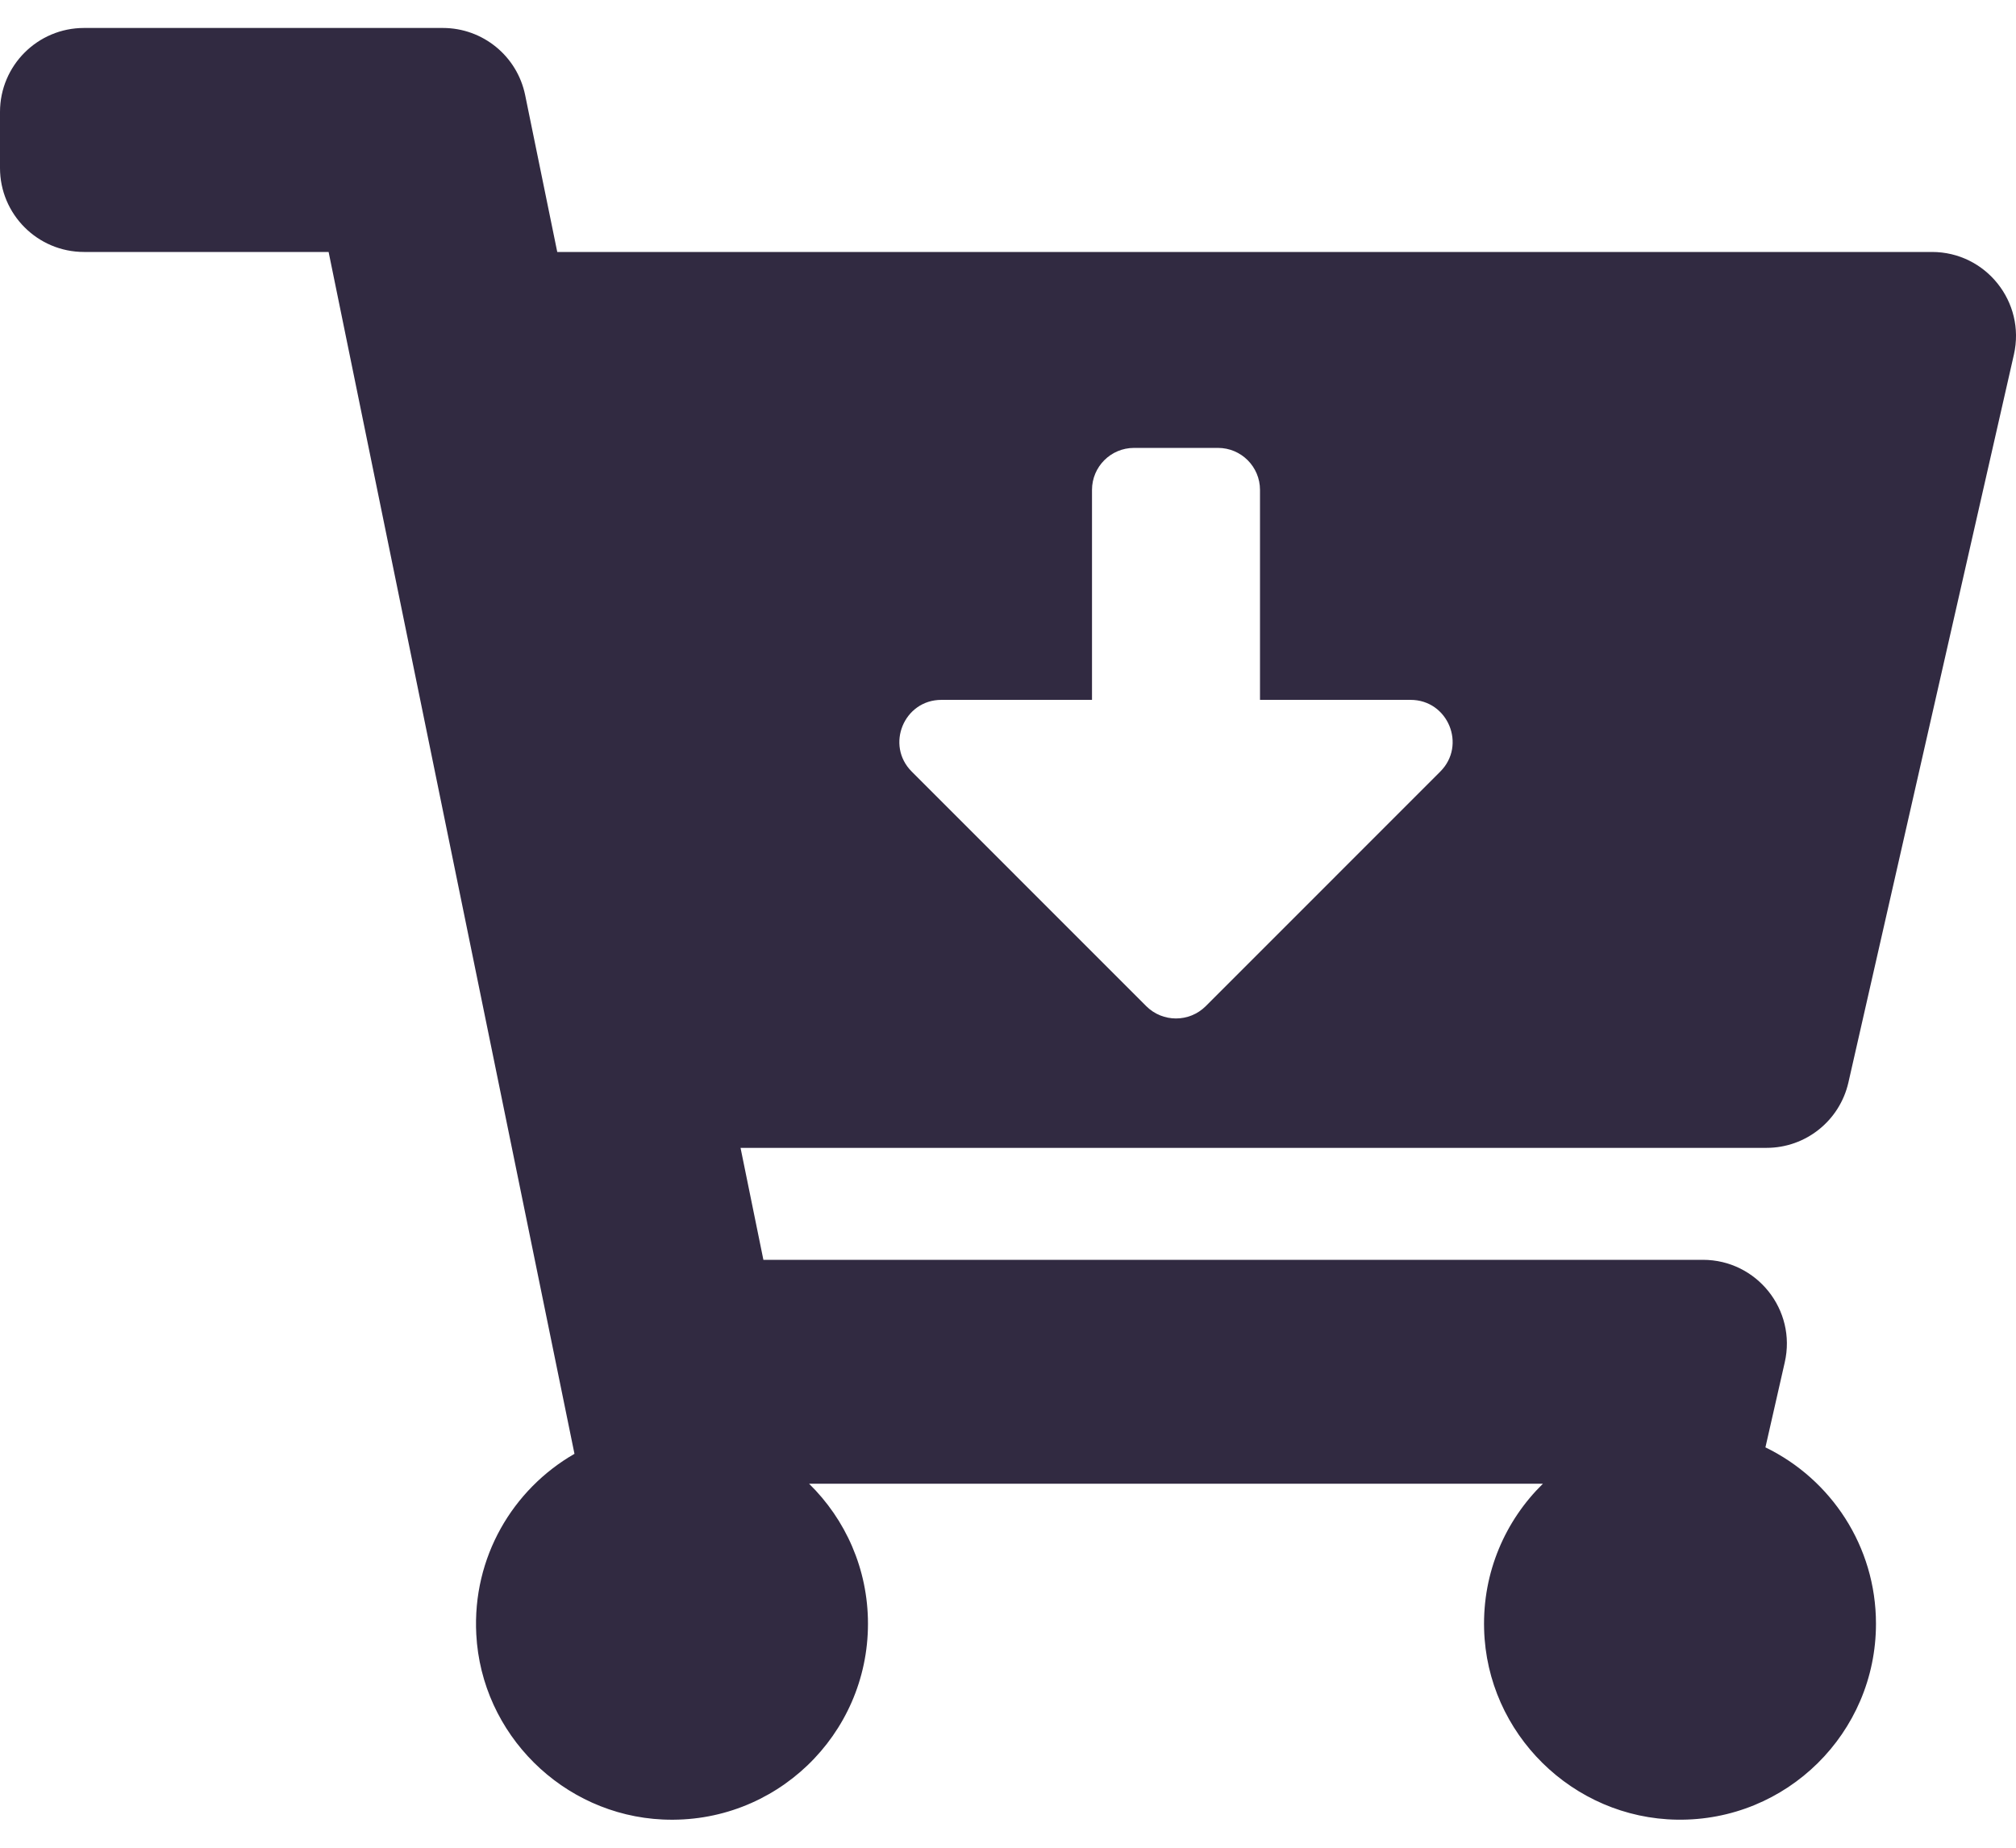
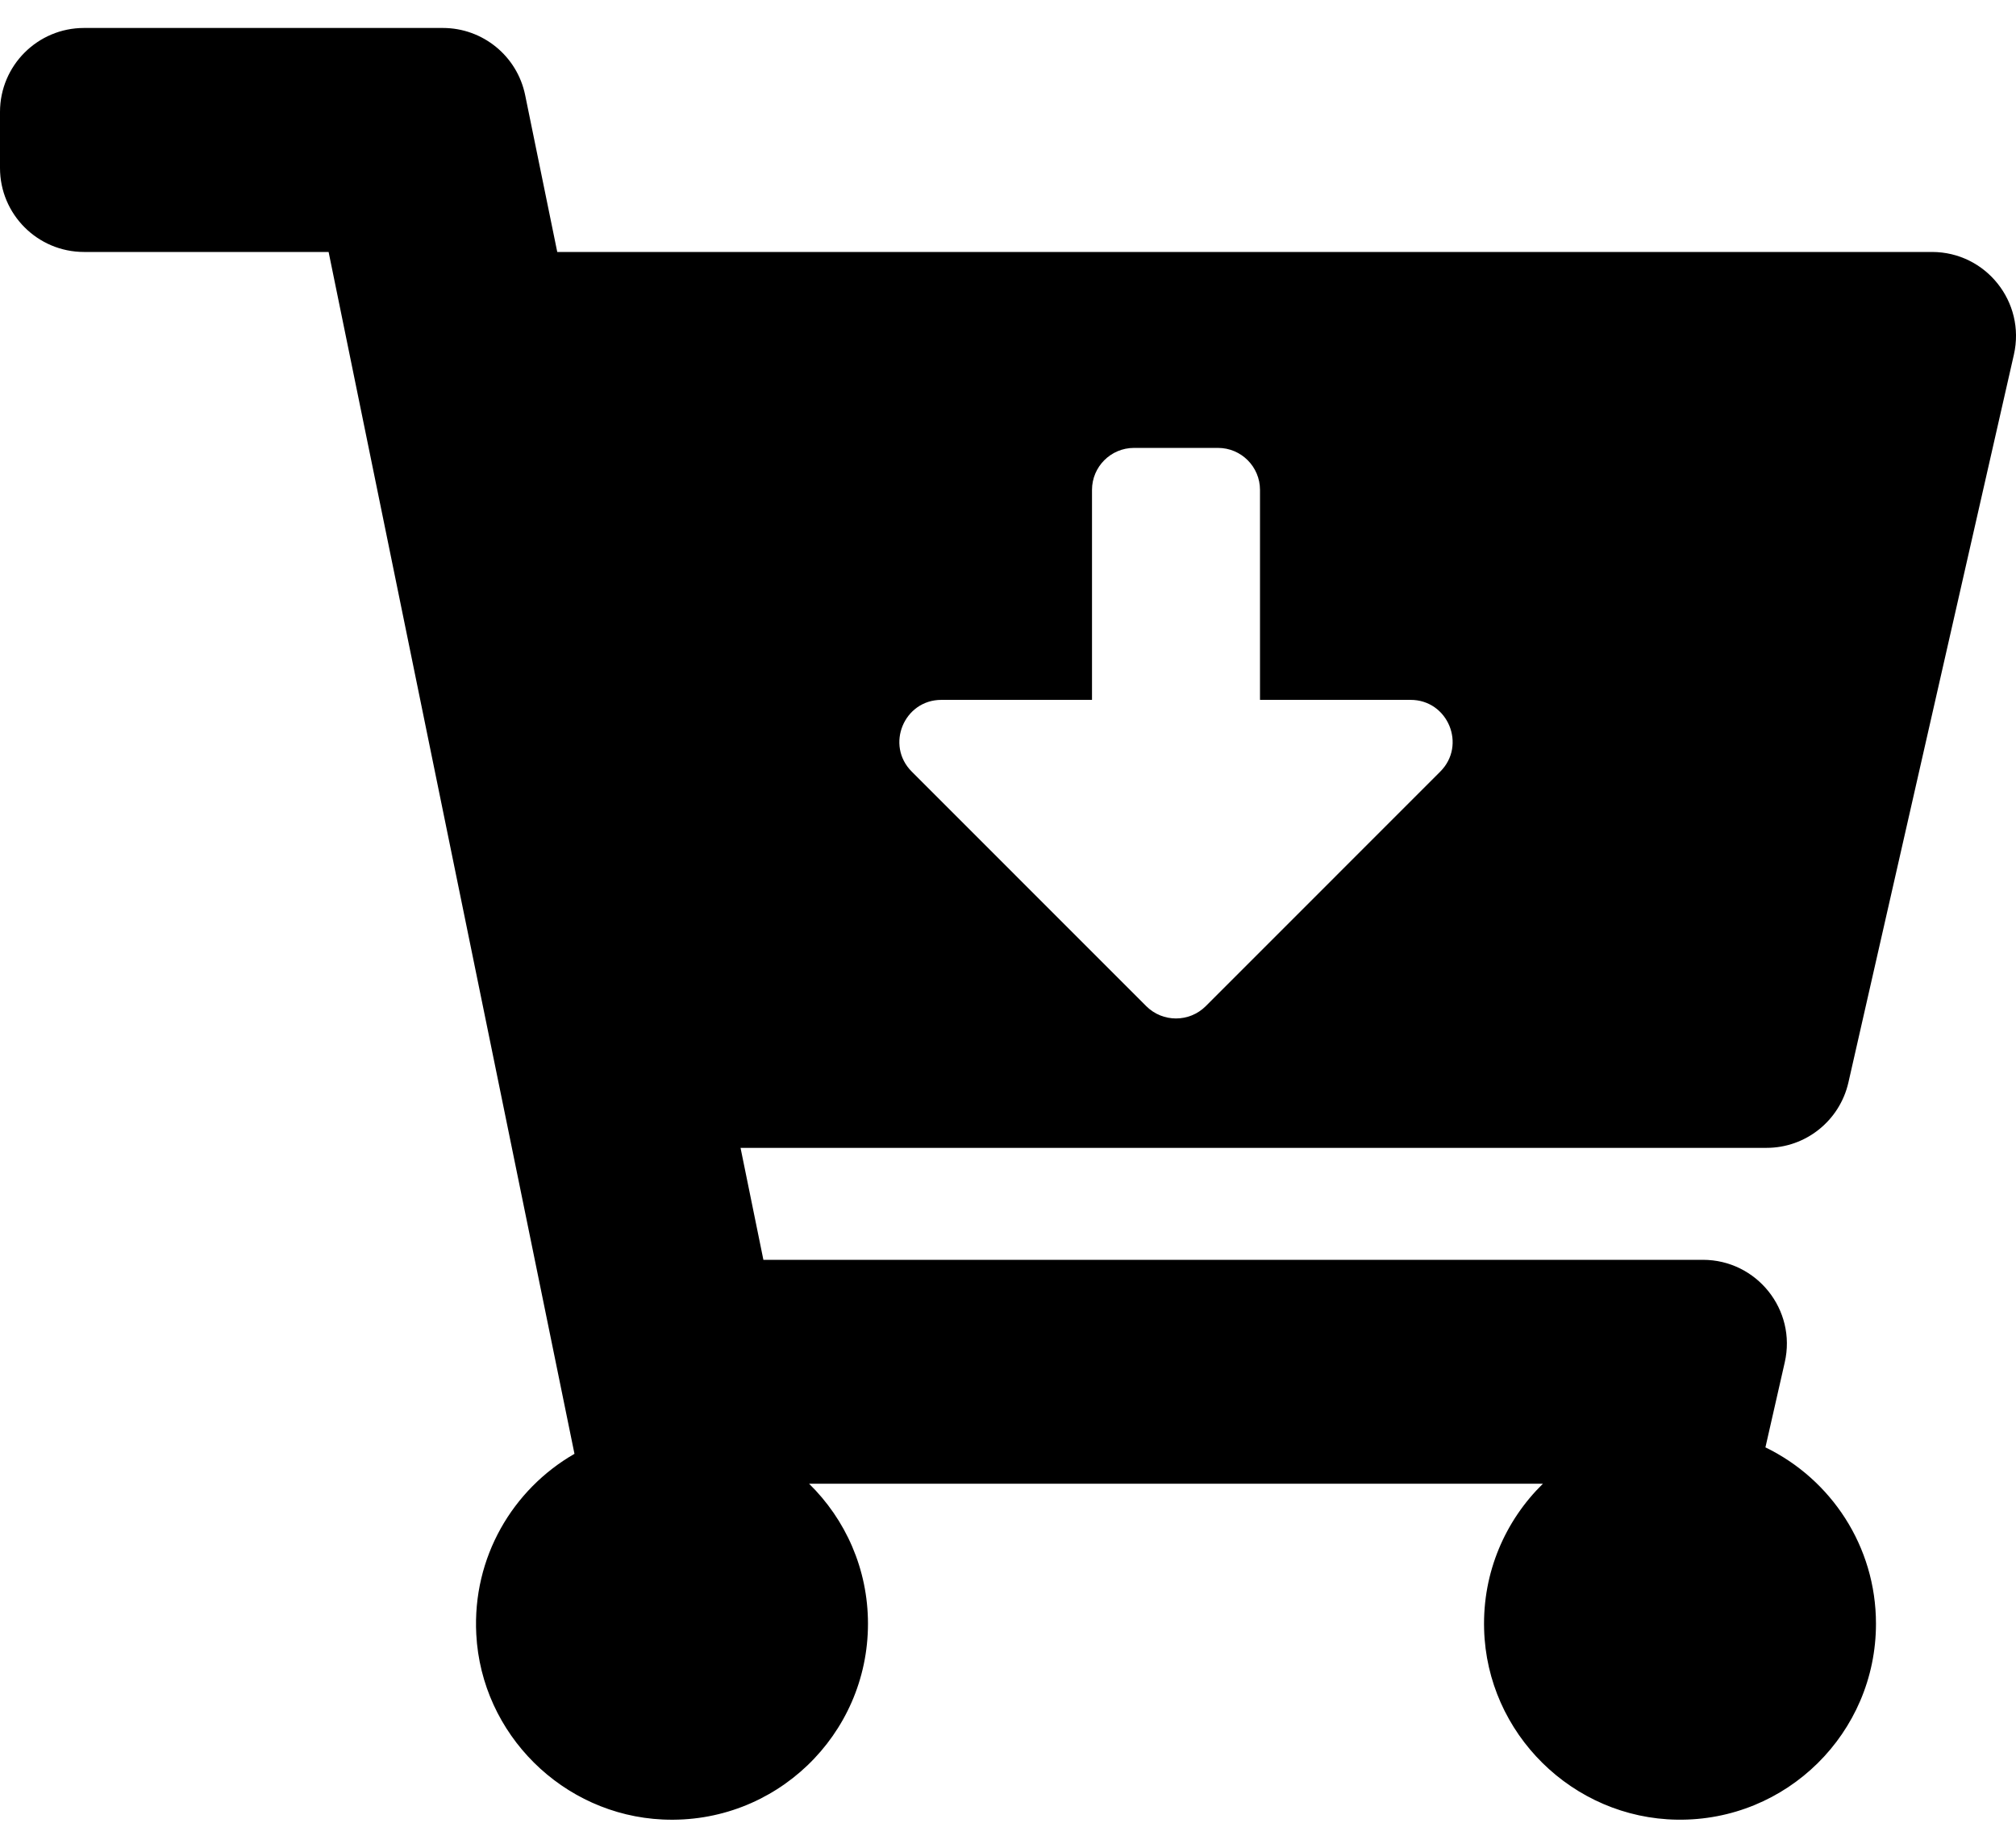
- <svg xmlns="http://www.w3.org/2000/svg" width="24" height="22" viewBox="0 0 24 22" fill="none">
-   <path d="M21.03 13.667H8.816L9.088 15H20.272C20.914 15 21.39 15.596 21.247 16.221L21.017 17.233C21.796 17.611 22.333 18.409 22.333 19.333C22.333 20.633 21.27 21.685 19.966 21.666C18.723 21.648 17.701 20.64 17.668 19.398C17.649 18.719 17.921 18.104 18.368 17.666H9.632C10.065 18.09 10.333 18.68 10.333 19.333C10.333 20.659 9.228 21.726 7.889 21.664C6.7 21.609 5.732 20.648 5.67 19.459C5.622 18.541 6.105 17.732 6.839 17.31L3.912 3H1C0.448 3 0 2.552 0 2V1.333C0 0.781 0.448 0.333 1 0.333H5.272C5.747 0.333 6.157 0.667 6.252 1.133L6.634 3H23C23.641 3 24.117 3.596 23.975 4.222L22.005 12.888C21.901 13.344 21.497 13.667 21.03 13.667ZM16.793 8.333H15V5.833C15 5.557 14.776 5.333 14.5 5.333H13.5C13.224 5.333 13 5.557 13 5.833V8.333H11.207C10.762 8.333 10.539 8.872 10.854 9.187L13.646 11.98C13.842 12.175 14.158 12.175 14.354 11.98L17.146 9.187C17.461 8.872 17.238 8.333 16.793 8.333Z" fill="#312A41" />
+ <svg xmlns="http://www.w3.org/2000/svg" width="24" height="22" viewBox="0 0 24 22" fill="currentColor">
+   <path d="M21.03 13.667H8.816L9.088 15H20.272C20.914 15 21.39 15.596 21.247 16.221L21.017 17.233C21.796 17.611 22.333 18.409 22.333 19.333C22.333 20.633 21.27 21.685 19.966 21.666C18.723 21.648 17.701 20.64 17.668 19.398C17.649 18.719 17.921 18.104 18.368 17.666H9.632C10.065 18.09 10.333 18.68 10.333 19.333C10.333 20.659 9.228 21.726 7.889 21.664C6.7 21.609 5.732 20.648 5.67 19.459C5.622 18.541 6.105 17.732 6.839 17.31L3.912 3H1C0.448 3 0 2.552 0 2V1.333C0 0.781 0.448 0.333 1 0.333H5.272C5.747 0.333 6.157 0.667 6.252 1.133L6.634 3H23C23.641 3 24.117 3.596 23.975 4.222L22.005 12.888C21.901 13.344 21.497 13.667 21.03 13.667ZM16.793 8.333H15V5.833C15 5.557 14.776 5.333 14.5 5.333H13.5C13.224 5.333 13 5.557 13 5.833V8.333H11.207C10.762 8.333 10.539 8.872 10.854 9.187L13.646 11.98C13.842 12.175 14.158 12.175 14.354 11.98L17.146 9.187C17.461 8.872 17.238 8.333 16.793 8.333Z" />
</svg>
